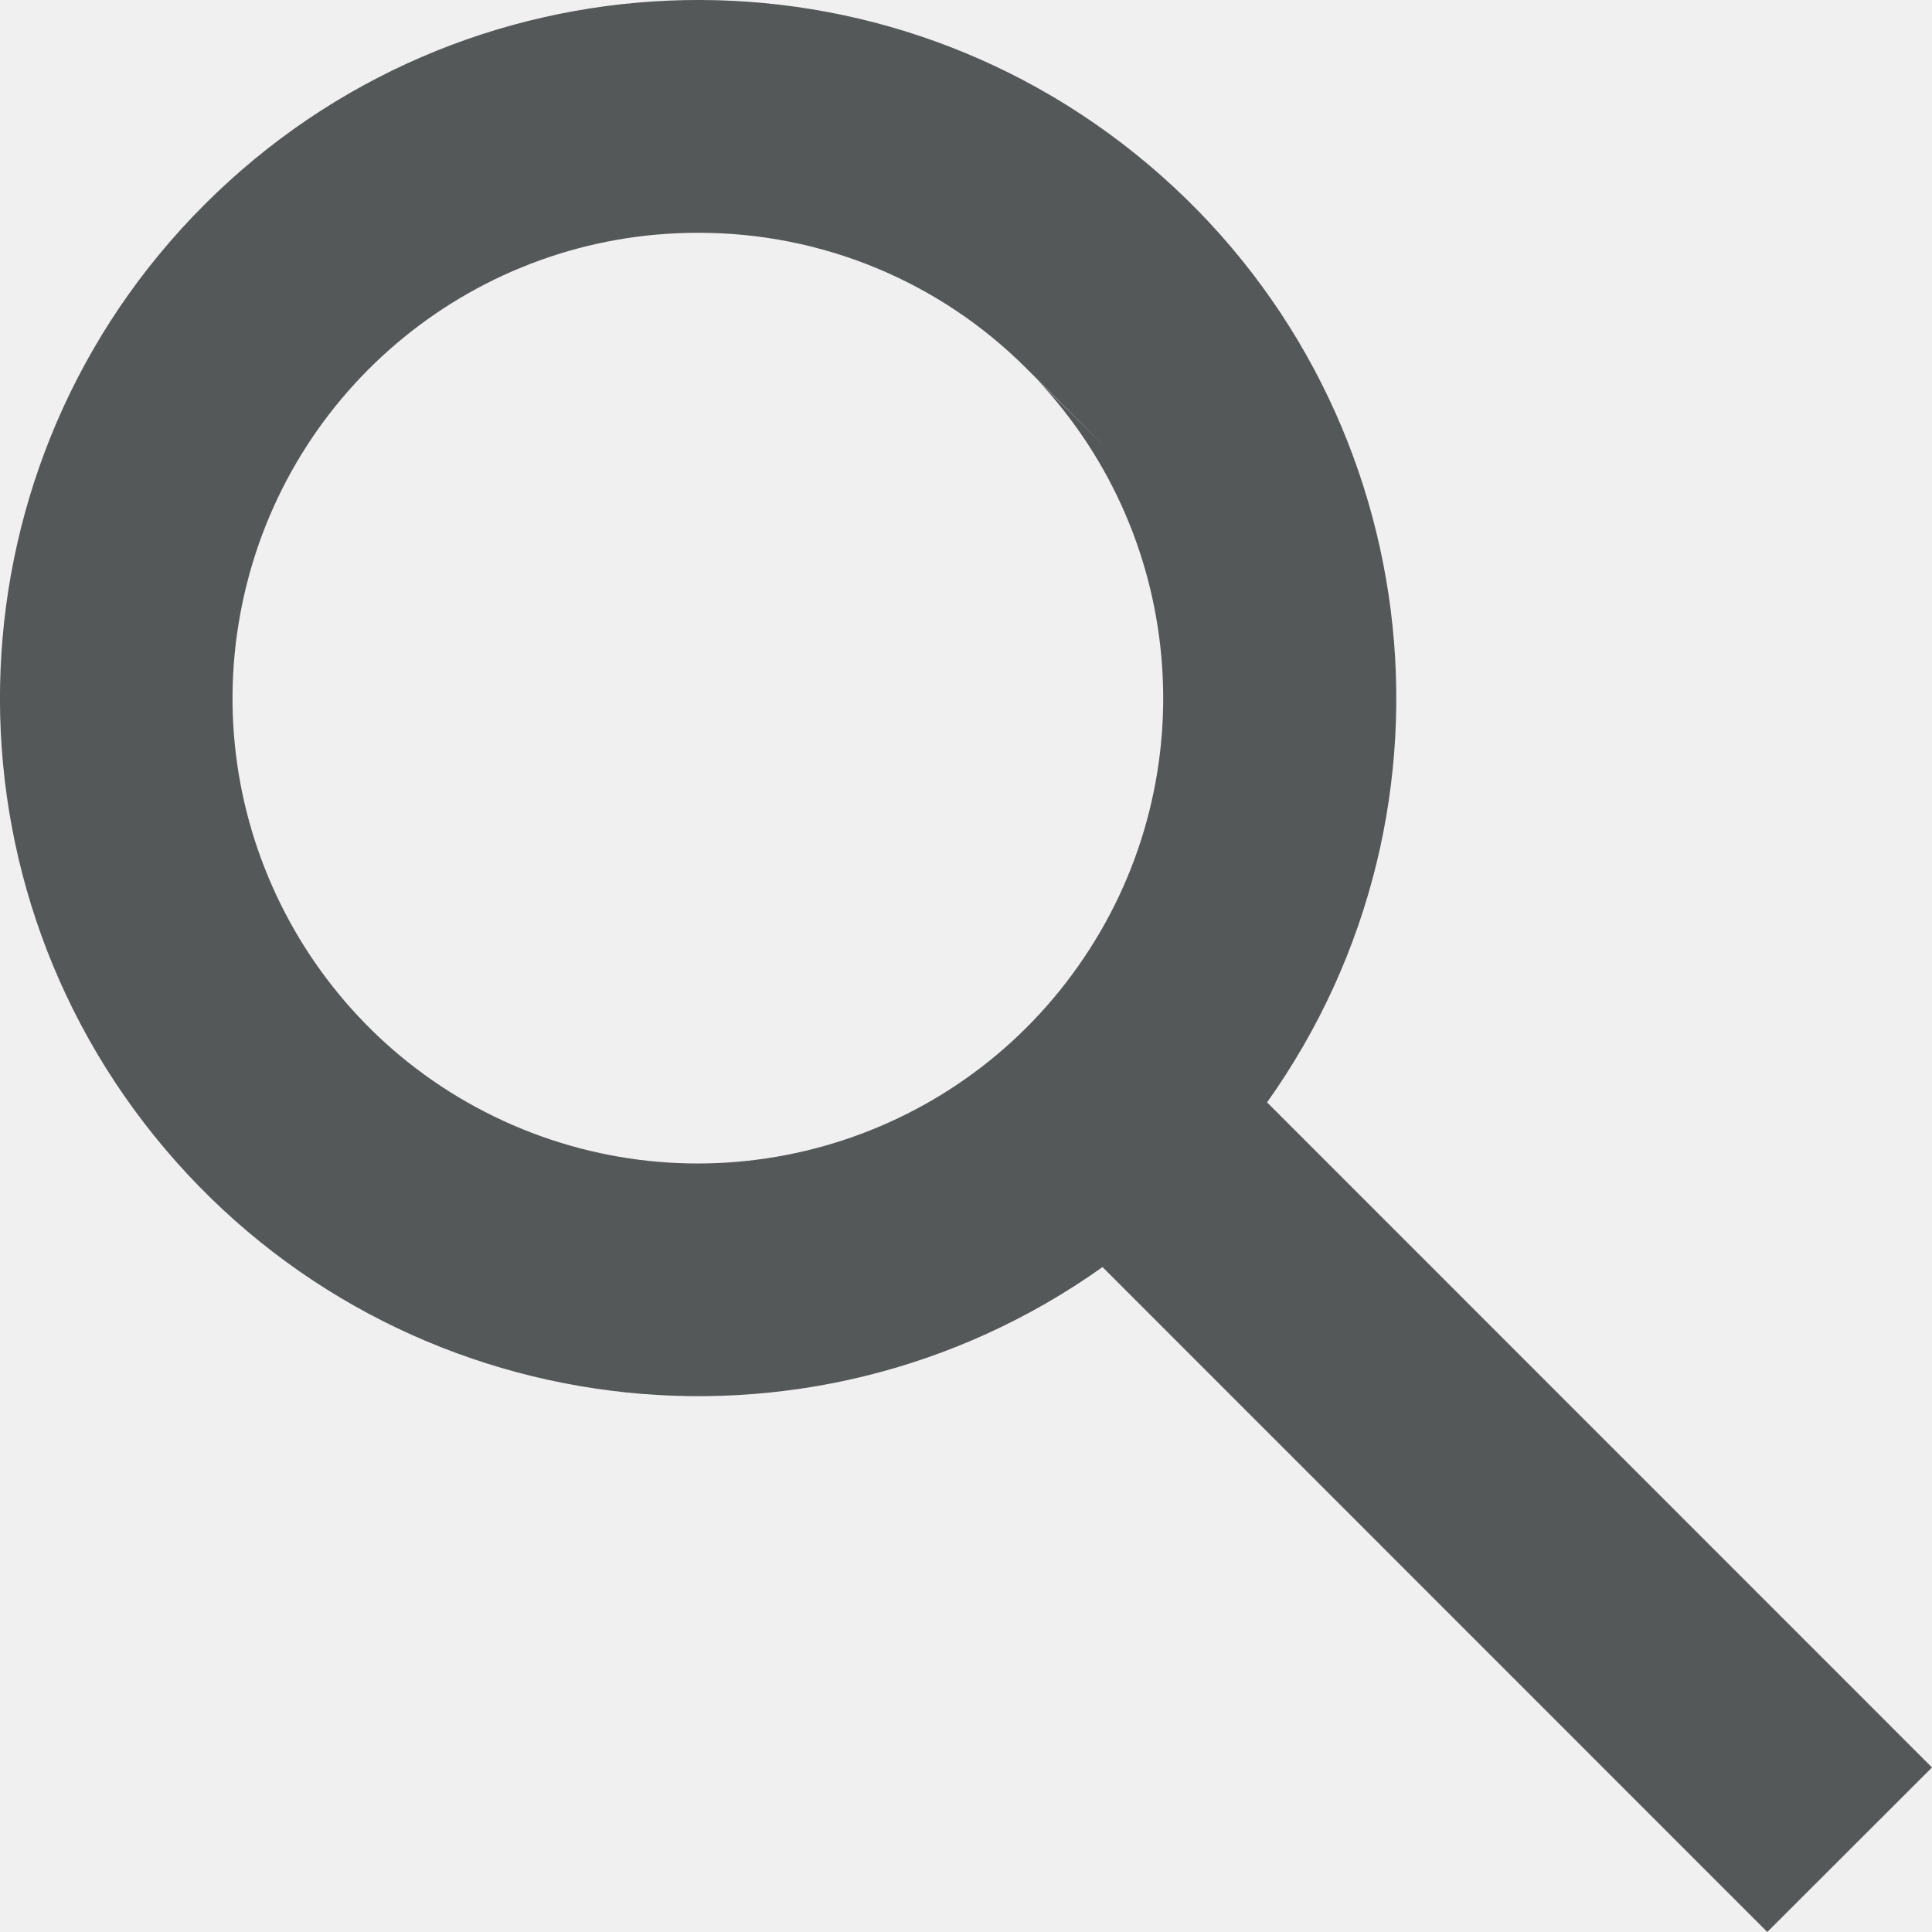
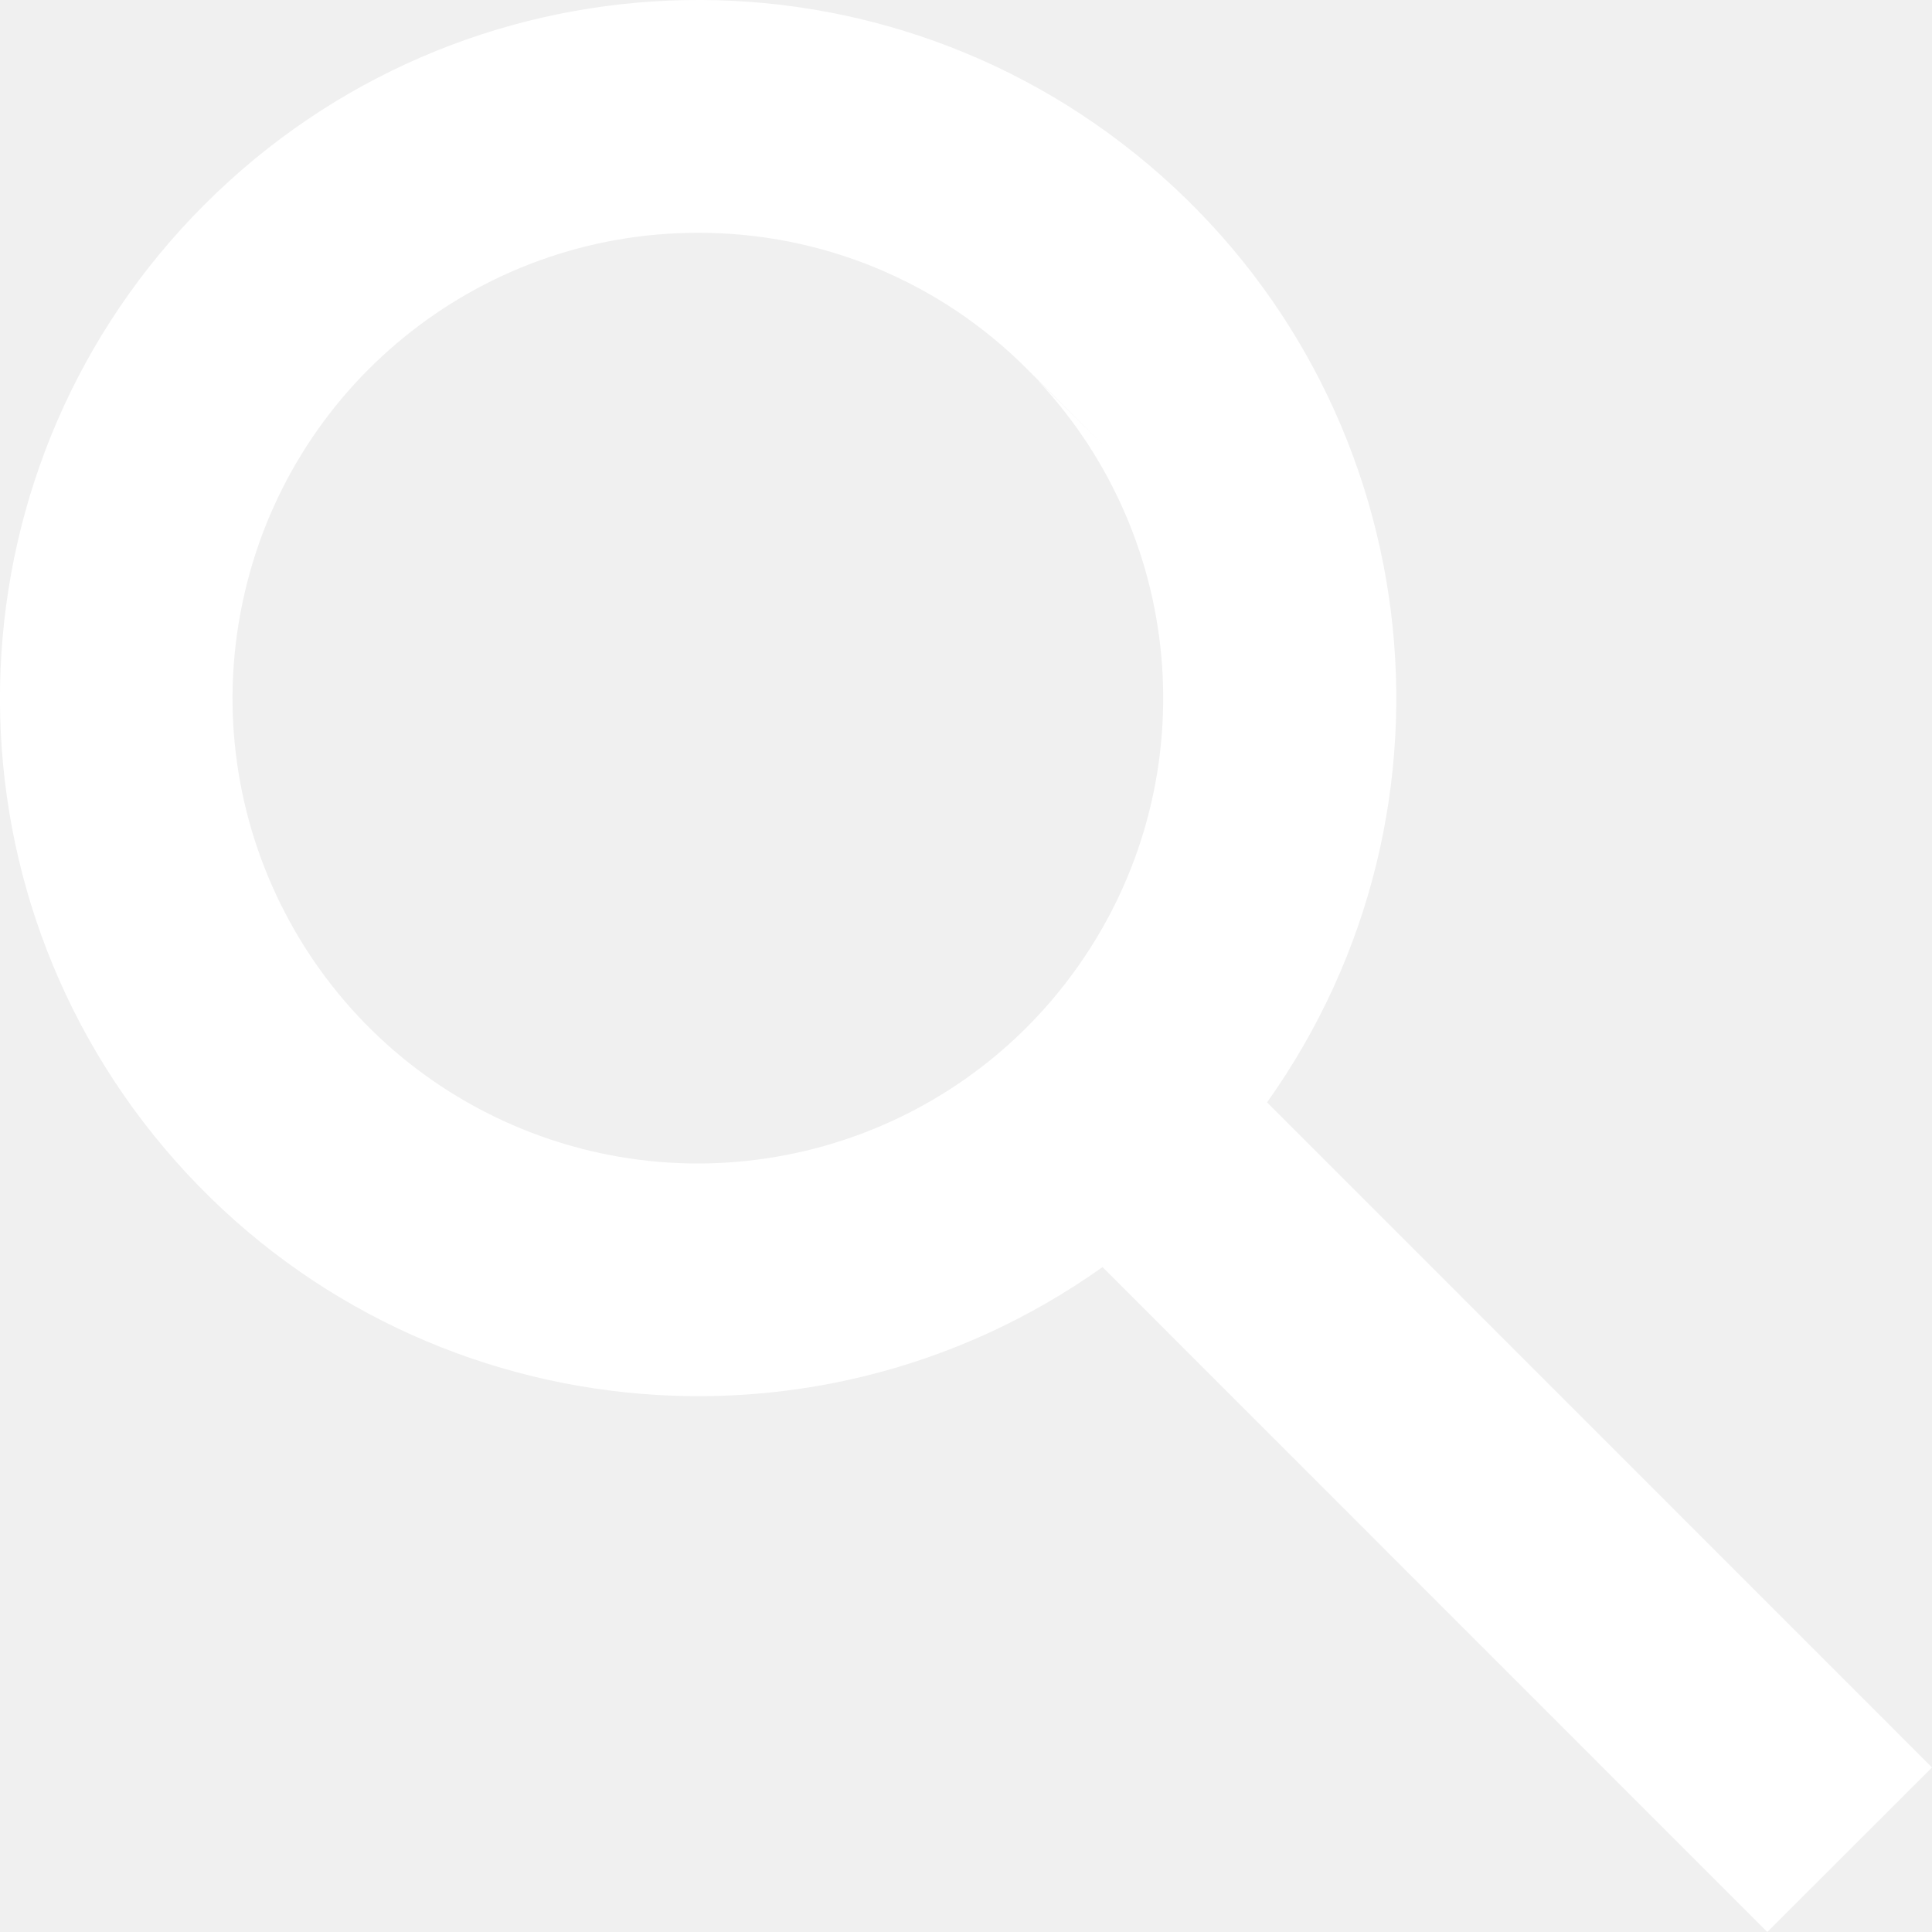
<svg xmlns="http://www.w3.org/2000/svg" width="12" height="12" viewBox="0 0 12 12" fill="none">
-   <path d="M10.977 12L6.848 7.87C5.011 9.176 2.479 8.856 1.024 7.135C-0.431 5.414 -0.324 2.864 1.27 1.271C2.864 -0.324 5.413 -0.431 7.135 1.024C8.857 2.479 9.177 5.01 7.87 6.847L12 10.978L10.978 11.999L10.977 12ZM4.335 1.446C2.965 1.445 1.783 2.407 1.505 3.749C1.226 5.09 1.928 6.443 3.185 6.988C4.443 7.533 5.91 7.12 6.698 5.999C7.487 4.879 7.38 3.358 6.443 2.359L6.88 2.792L6.388 2.301L6.379 2.292C5.838 1.748 5.102 1.444 4.335 1.446Z" fill="#555859" />
+   <path d="M10.977 12L6.848 7.87C5.011 9.176 2.479 8.856 1.024 7.135C-0.431 5.414 -0.324 2.864 1.27 1.271C2.864 -0.324 5.413 -0.431 7.135 1.024C8.857 2.479 9.177 5.01 7.87 6.847L12 10.978L10.978 11.999L10.977 12ZM4.335 1.446C2.965 1.445 1.783 2.407 1.505 3.749C1.226 5.09 1.928 6.443 3.185 6.988C4.443 7.533 5.91 7.12 6.698 5.999C7.487 4.879 7.38 3.358 6.443 2.359L6.88 2.792L6.388 2.301L6.379 2.292C5.838 1.748 5.102 1.444 4.335 1.446Z" fill="white" />
</svg>
